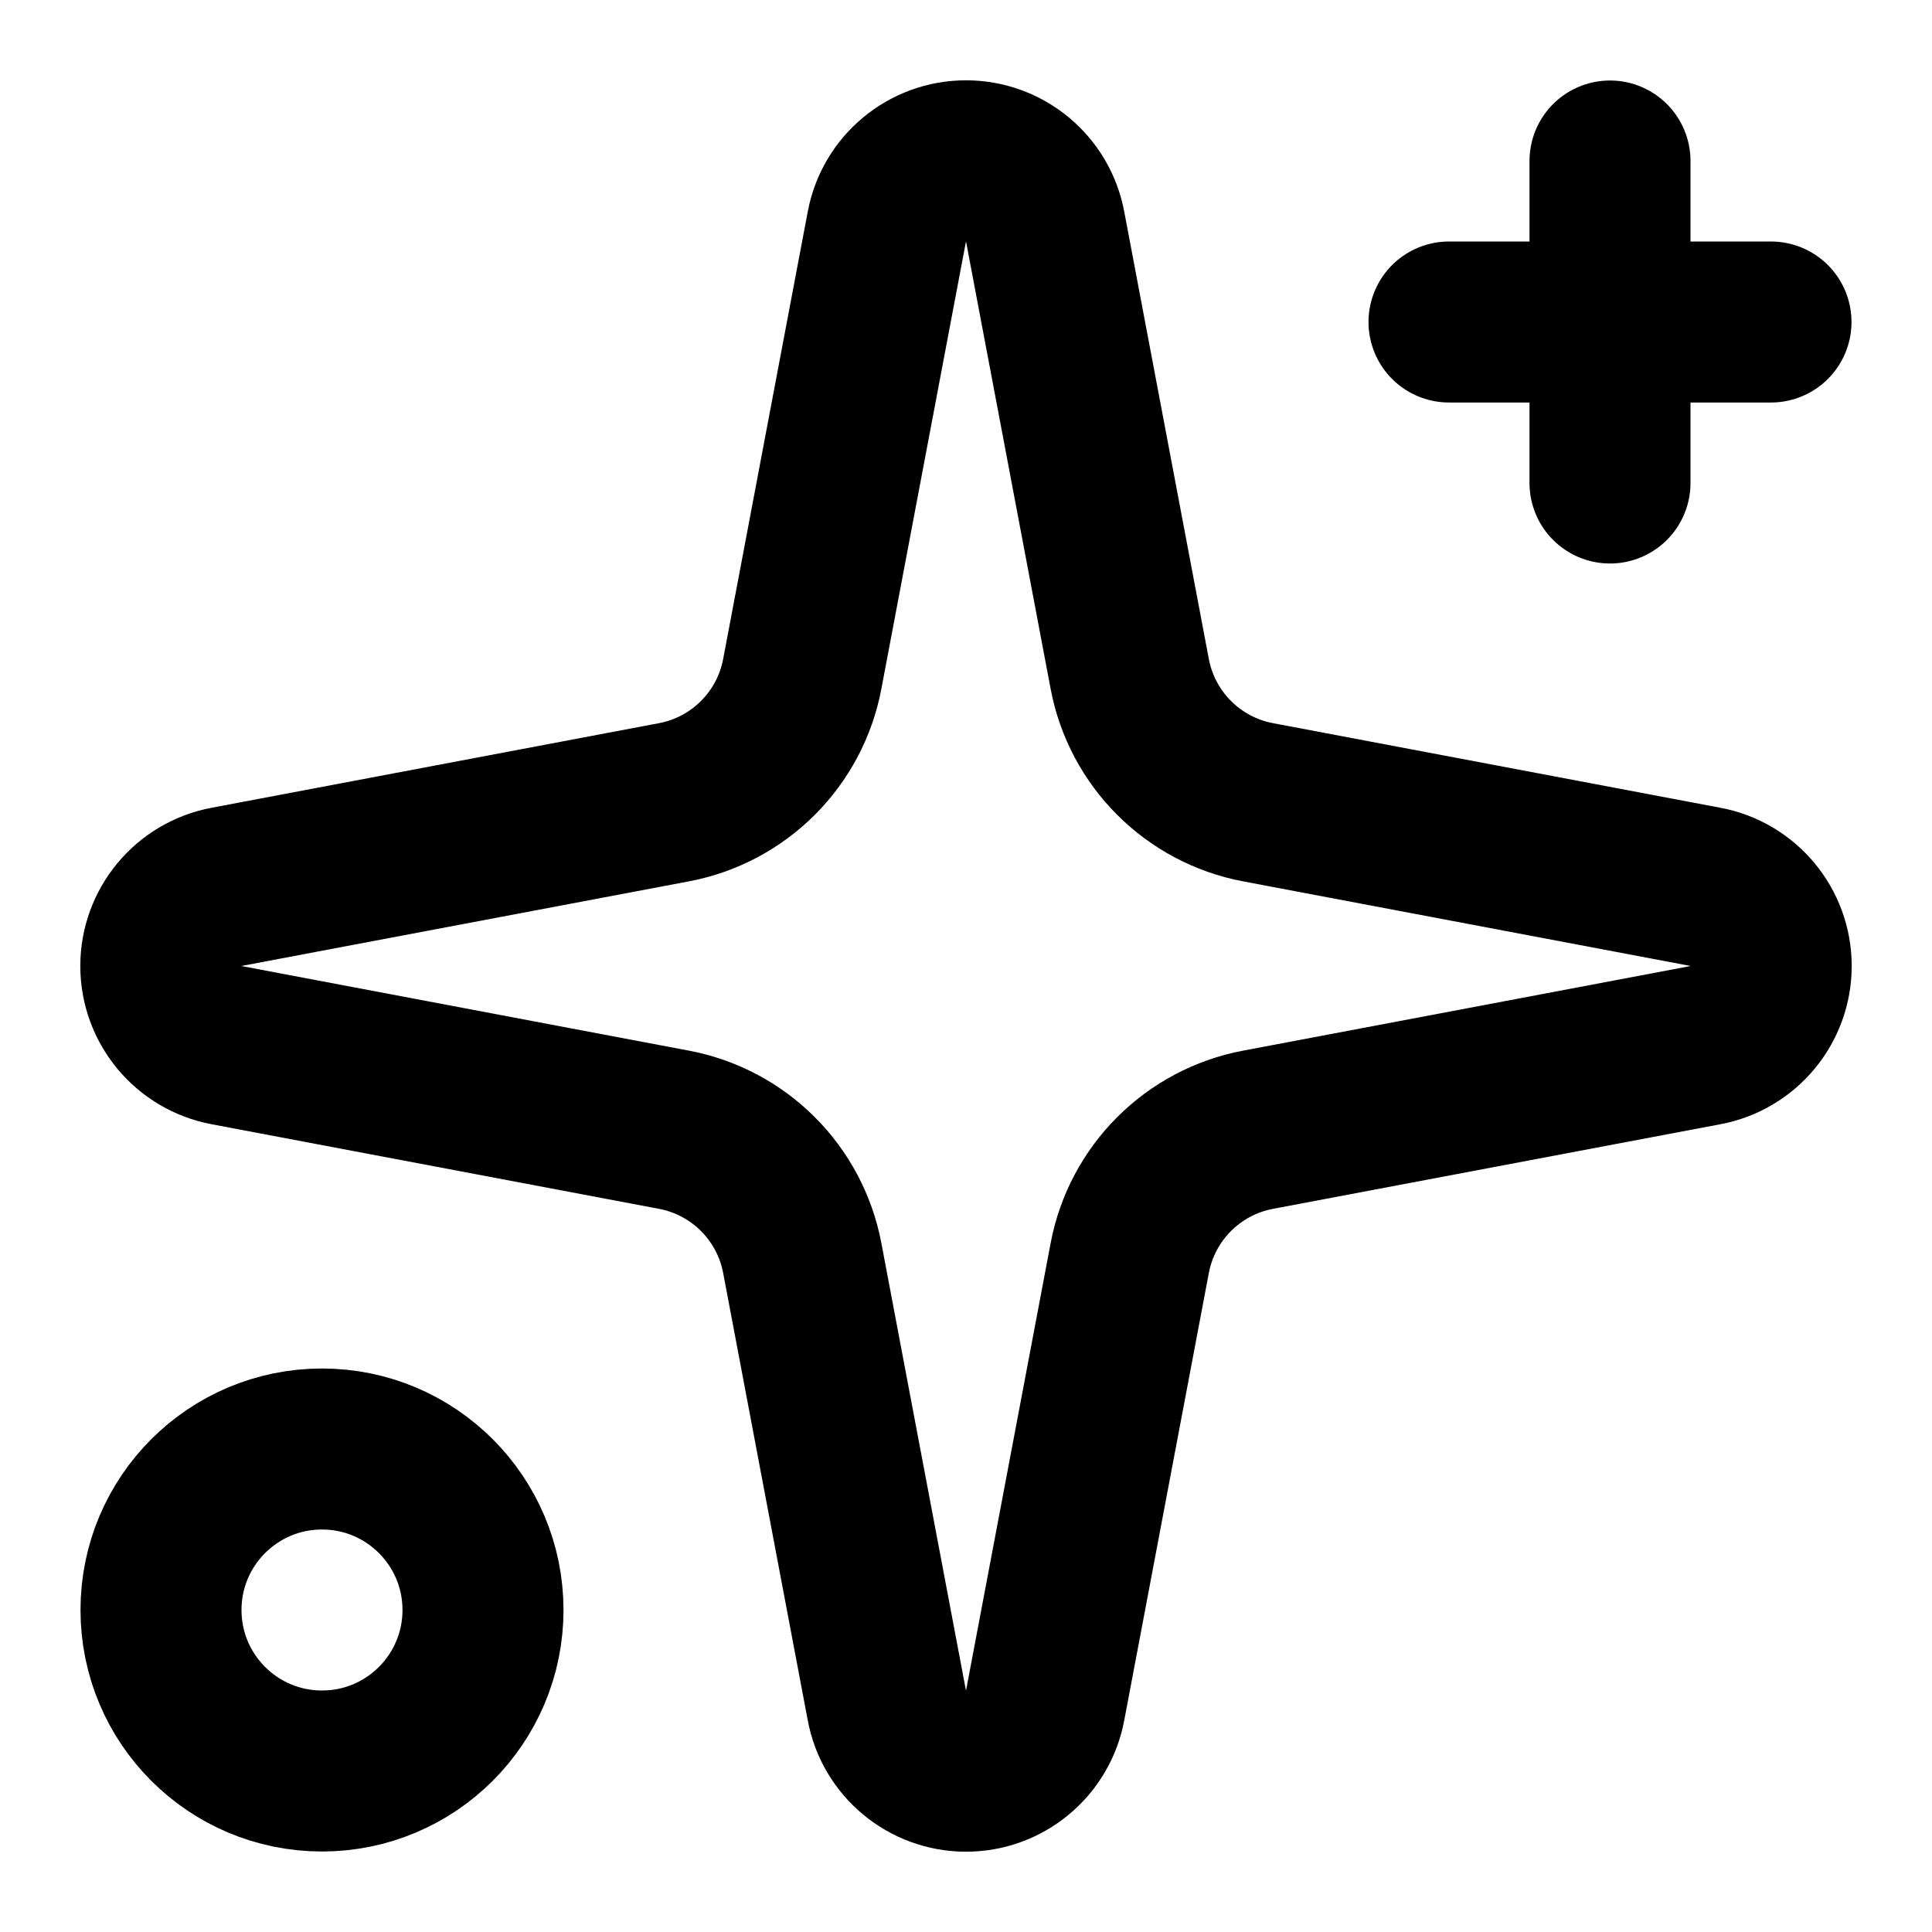
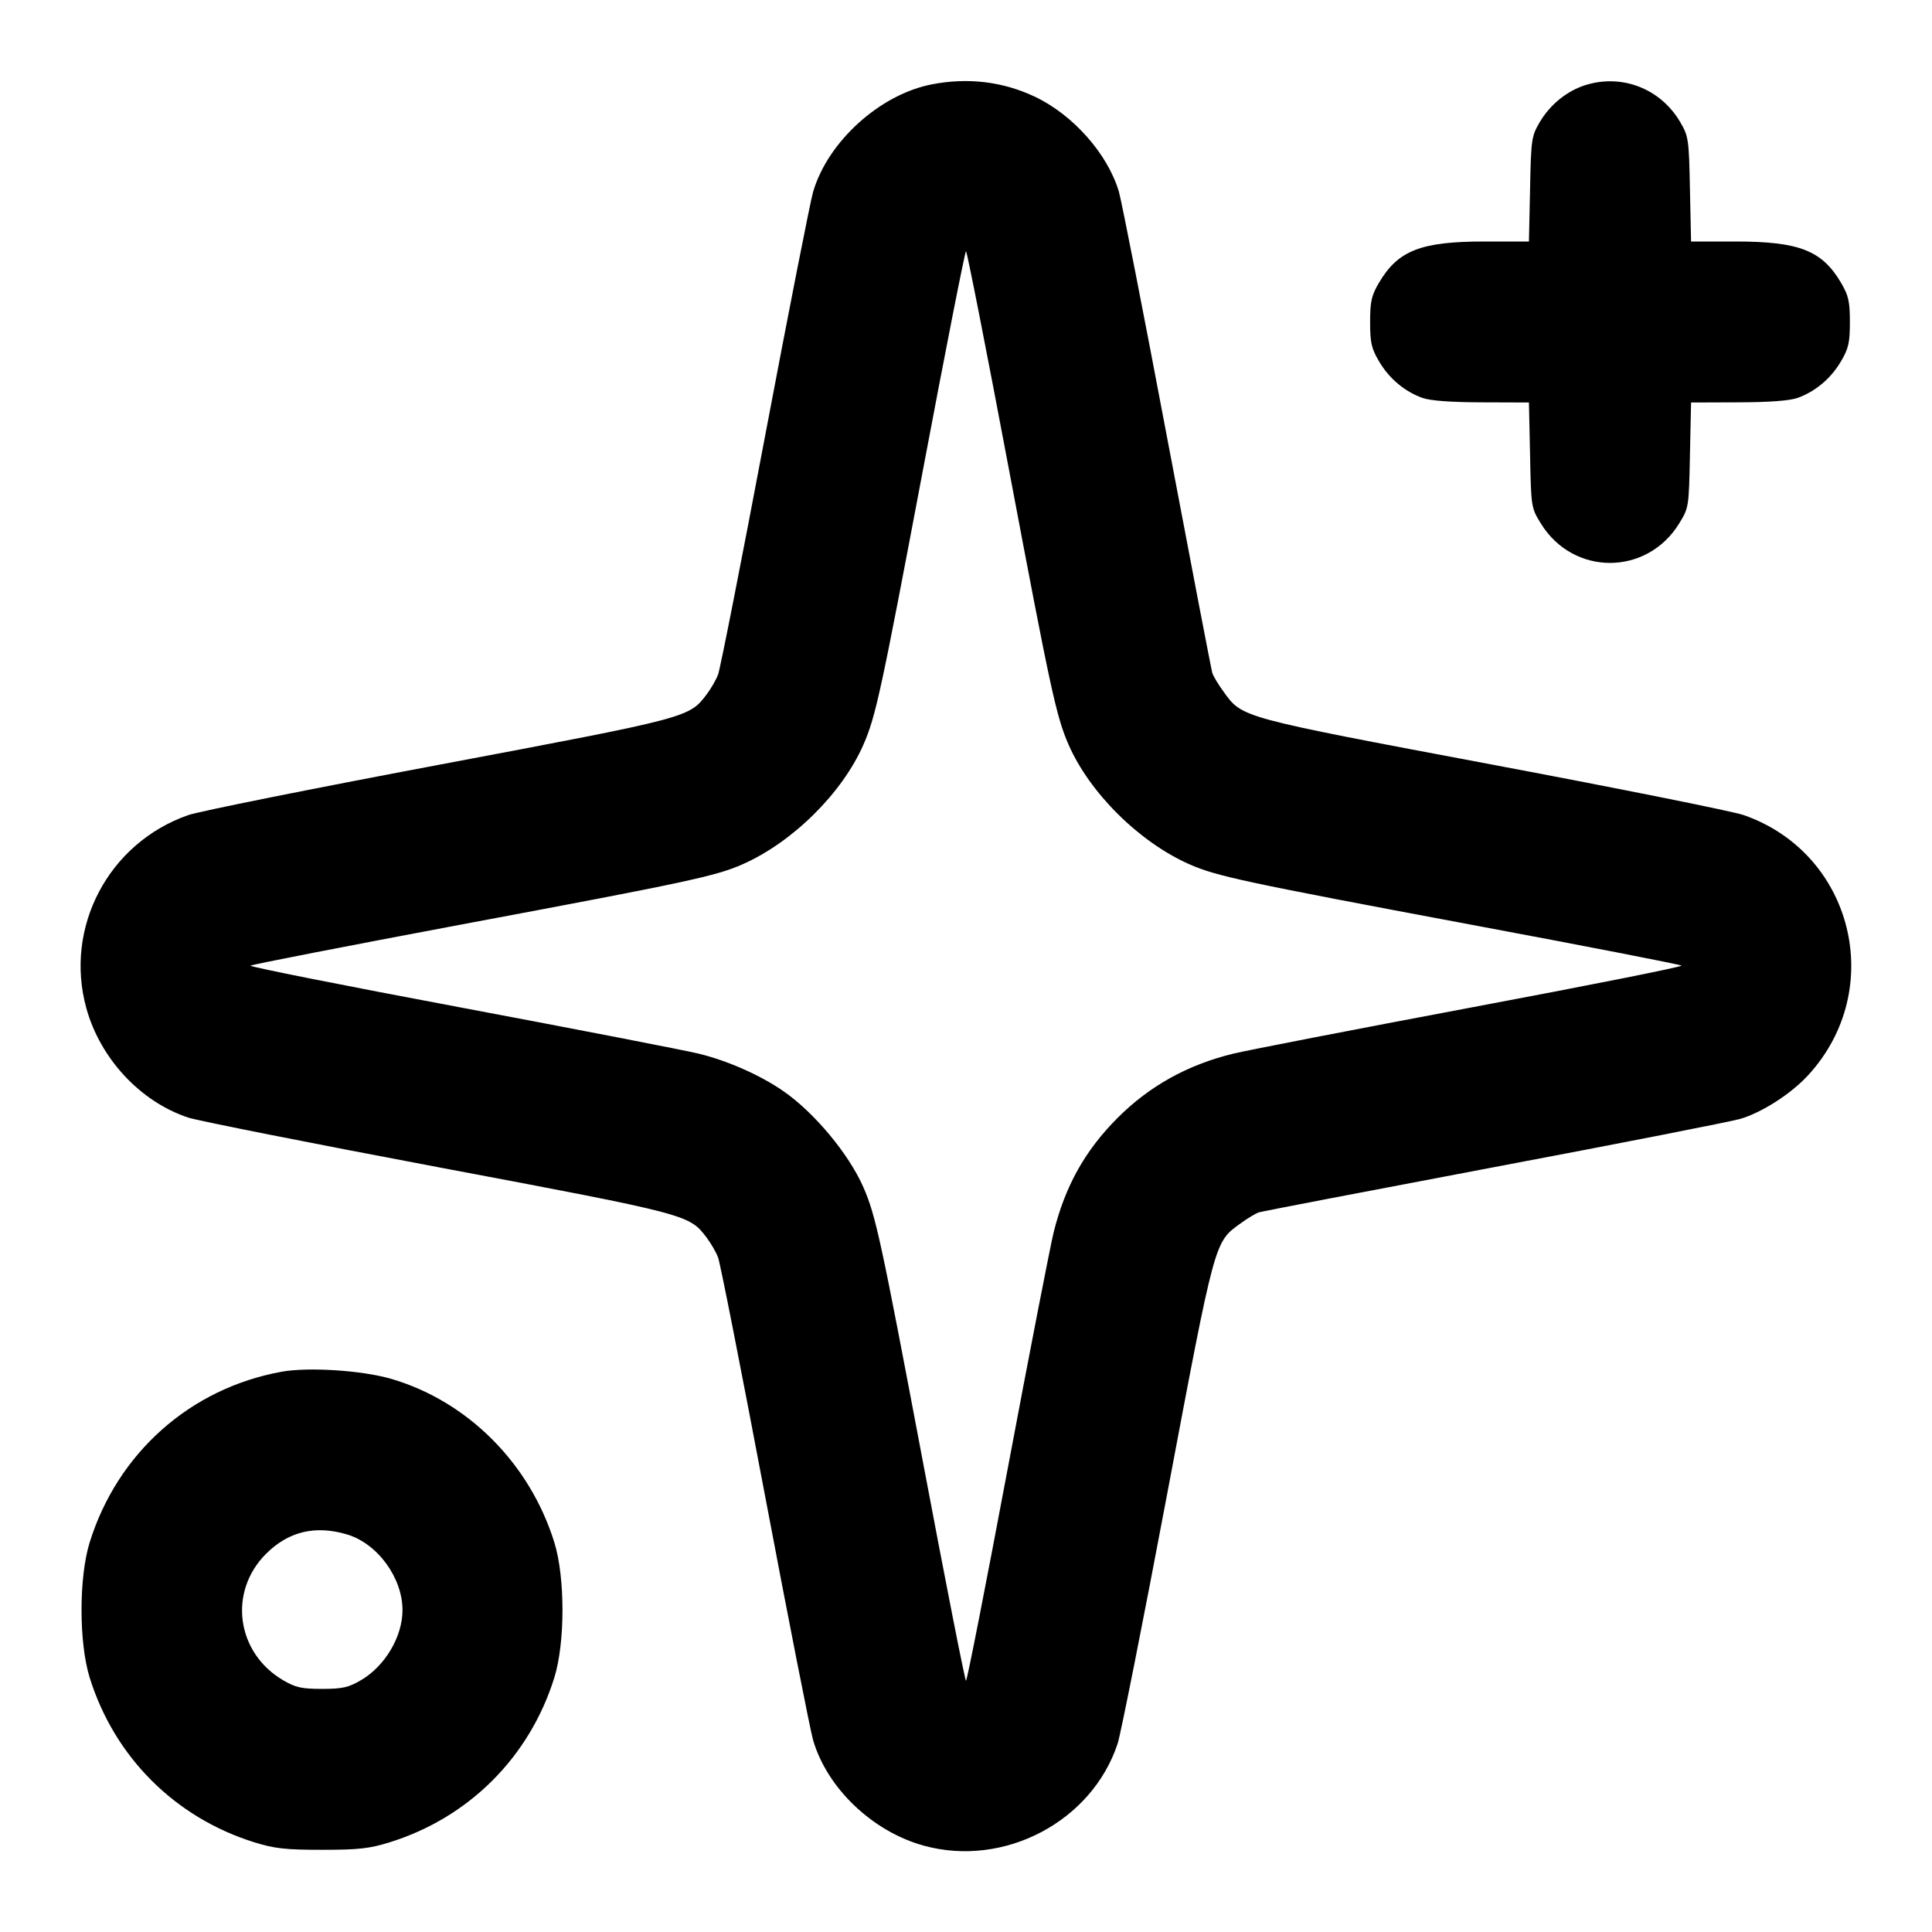
- <svg xmlns="http://www.w3.org/2000/svg" width="24" height="24" viewBox="0 0 24 24" fill="none" stroke="#000000" stroke-width="2" stroke-linecap="round" stroke-linejoin="round">
-   <path d="M11.017 2.814a1 1 0 0 1 1.966 0l1.051 5.558a2 2 0 0 0 1.594 1.594l5.558 1.051a1 1 0 0 1 0 1.966l-5.558 1.051a2 2 0 0 0-1.594 1.594l-1.051 5.558a1 1 0 0 1-1.966 0l-1.051-5.558a2 2 0 0 0-1.594-1.594l-5.558-1.051a1 1 0 0 1 0-1.966l5.558-1.051a2 2 0 0 0 1.594-1.594z" />
-   <path d="M20 2v4" />
-   <path d="M22 4h-4" />
-   <circle cx="4" cy="20" r="2" />
+ <svg xmlns="http://www.w3.org/2000/svg" width="24" height="24" viewBox="0 0 24 24">
+   <path d="M11.580 1.047 C 10.933 1.170,10.282 1.759,10.100 2.386 C 10.065 2.507,9.795 3.878,9.501 5.433 C 9.207 6.988,8.946 8.314,8.920 8.380 C 8.895 8.446,8.830 8.558,8.776 8.629 C 8.558 8.915,8.557 8.915,5.460 9.499 C 3.876 9.797,2.472 10.079,2.340 10.125 C 1.349 10.470,0.794 11.520,1.073 12.526 C 1.247 13.153,1.746 13.688,2.341 13.884 C 2.458 13.922,3.856 14.200,5.447 14.500 C 8.555 15.086,8.560 15.088,8.776 15.371 C 8.830 15.442,8.895 15.554,8.920 15.620 C 8.946 15.686,9.207 17.012,9.501 18.567 C 9.795 20.122,10.065 21.493,10.100 21.614 C 10.274 22.213,10.836 22.750,11.474 22.927 C 12.472 23.203,13.564 22.629,13.884 21.659 C 13.922 21.542,14.200 20.144,14.500 18.553 C 15.096 15.393,15.085 15.432,15.407 15.200 C 15.495 15.135,15.600 15.073,15.639 15.060 C 15.678 15.048,16.990 14.796,18.554 14.500 C 20.118 14.205,21.496 13.934,21.616 13.900 C 21.888 13.820,22.250 13.588,22.464 13.354 C 23.440 12.288,23.019 10.598,21.660 10.125 C 21.528 10.079,20.124 9.797,18.541 9.499 C 15.392 8.906,15.435 8.918,15.200 8.593 C 15.135 8.505,15.073 8.400,15.060 8.361 C 15.048 8.322,14.796 7.010,14.500 5.446 C 14.205 3.882,13.934 2.504,13.900 2.384 C 13.763 1.916,13.333 1.428,12.857 1.202 C 12.460 1.014,12.029 0.961,11.580 1.047 M19.695 1.057 C 19.466 1.129,19.256 1.299,19.128 1.516 C 19.025 1.692,19.019 1.728,19.007 2.350 L 18.993 3.000 18.443 3.000 C 17.648 3.000,17.366 3.111,17.128 3.516 C 17.037 3.672,17.020 3.746,17.020 4.000 C 17.020 4.256,17.036 4.328,17.131 4.489 C 17.256 4.702,17.449 4.864,17.670 4.943 C 17.768 4.978,18.022 4.997,18.407 4.998 L 18.993 5.000 19.007 5.653 C 19.020 6.300,19.021 6.308,19.141 6.503 C 19.543 7.156,20.457 7.156,20.859 6.503 C 20.979 6.308,20.980 6.300,20.993 5.653 L 21.007 5.000 21.593 4.998 C 21.978 4.997,22.232 4.978,22.330 4.943 C 22.551 4.864,22.744 4.702,22.869 4.489 C 22.964 4.328,22.980 4.256,22.980 4.000 C 22.980 3.746,22.963 3.672,22.872 3.516 C 22.634 3.111,22.352 3.000,21.557 3.000 L 21.007 3.000 20.993 2.350 C 20.981 1.728,20.975 1.692,20.872 1.516 C 20.628 1.101,20.150 0.915,19.695 1.057 M12.537 5.850 C 13.054 8.589,13.121 8.898,13.274 9.250 C 13.537 9.851,14.151 10.460,14.774 10.736 C 15.110 10.884,15.443 10.956,18.260 11.484 C 19.690 11.751,20.873 11.982,20.888 11.995 C 20.903 12.009,19.733 12.242,18.288 12.513 C 16.843 12.785,15.507 13.044,15.320 13.089 C 14.756 13.226,14.281 13.489,13.885 13.885 C 13.479 14.291,13.233 14.731,13.089 15.307 C 13.047 15.479,12.789 16.803,12.517 18.250 C 12.245 19.697,12.013 20.880,12.000 20.880 C 11.988 20.880,11.746 19.652,11.463 18.150 C 10.945 15.407,10.879 15.100,10.726 14.750 C 10.546 14.337,10.113 13.817,9.729 13.553 C 9.441 13.354,9.037 13.176,8.680 13.089 C 8.493 13.044,7.157 12.785,5.712 12.513 C 4.267 12.242,3.097 12.009,3.112 11.996 C 3.127 11.982,4.310 11.752,5.740 11.483 C 8.564 10.954,8.892 10.883,9.226 10.736 C 9.849 10.460,10.463 9.851,10.726 9.250 C 10.879 8.900,10.945 8.593,11.463 5.850 C 11.746 4.348,11.988 3.120,12.000 3.120 C 12.012 3.120,12.254 4.348,12.537 5.850 M3.499 17.040 C 2.363 17.246,1.460 18.049,1.114 19.160 C 0.979 19.594,0.979 20.406,1.114 20.840 C 1.421 21.826,2.174 22.579,3.160 22.886 C 3.412 22.964,3.547 22.979,4.000 22.979 C 4.453 22.979,4.588 22.964,4.840 22.886 C 5.826 22.579,6.579 21.826,6.886 20.840 C 7.021 20.406,7.021 19.594,6.886 19.160 C 6.581 18.179,5.810 17.407,4.861 17.129 C 4.500 17.023,3.832 16.980,3.499 17.040 M4.310 19.061 C 4.688 19.173,5.000 19.598,5.000 20.001 C 5.000 20.331,4.784 20.696,4.484 20.872 C 4.328 20.963,4.254 20.980,4.000 20.980 C 3.746 20.980,3.672 20.963,3.516 20.872 C 2.935 20.530,2.833 19.774,3.304 19.303 C 3.583 19.024,3.916 18.944,4.310 19.061 " stroke="none" fill-rule="evenodd" fill="black" />
</svg>
